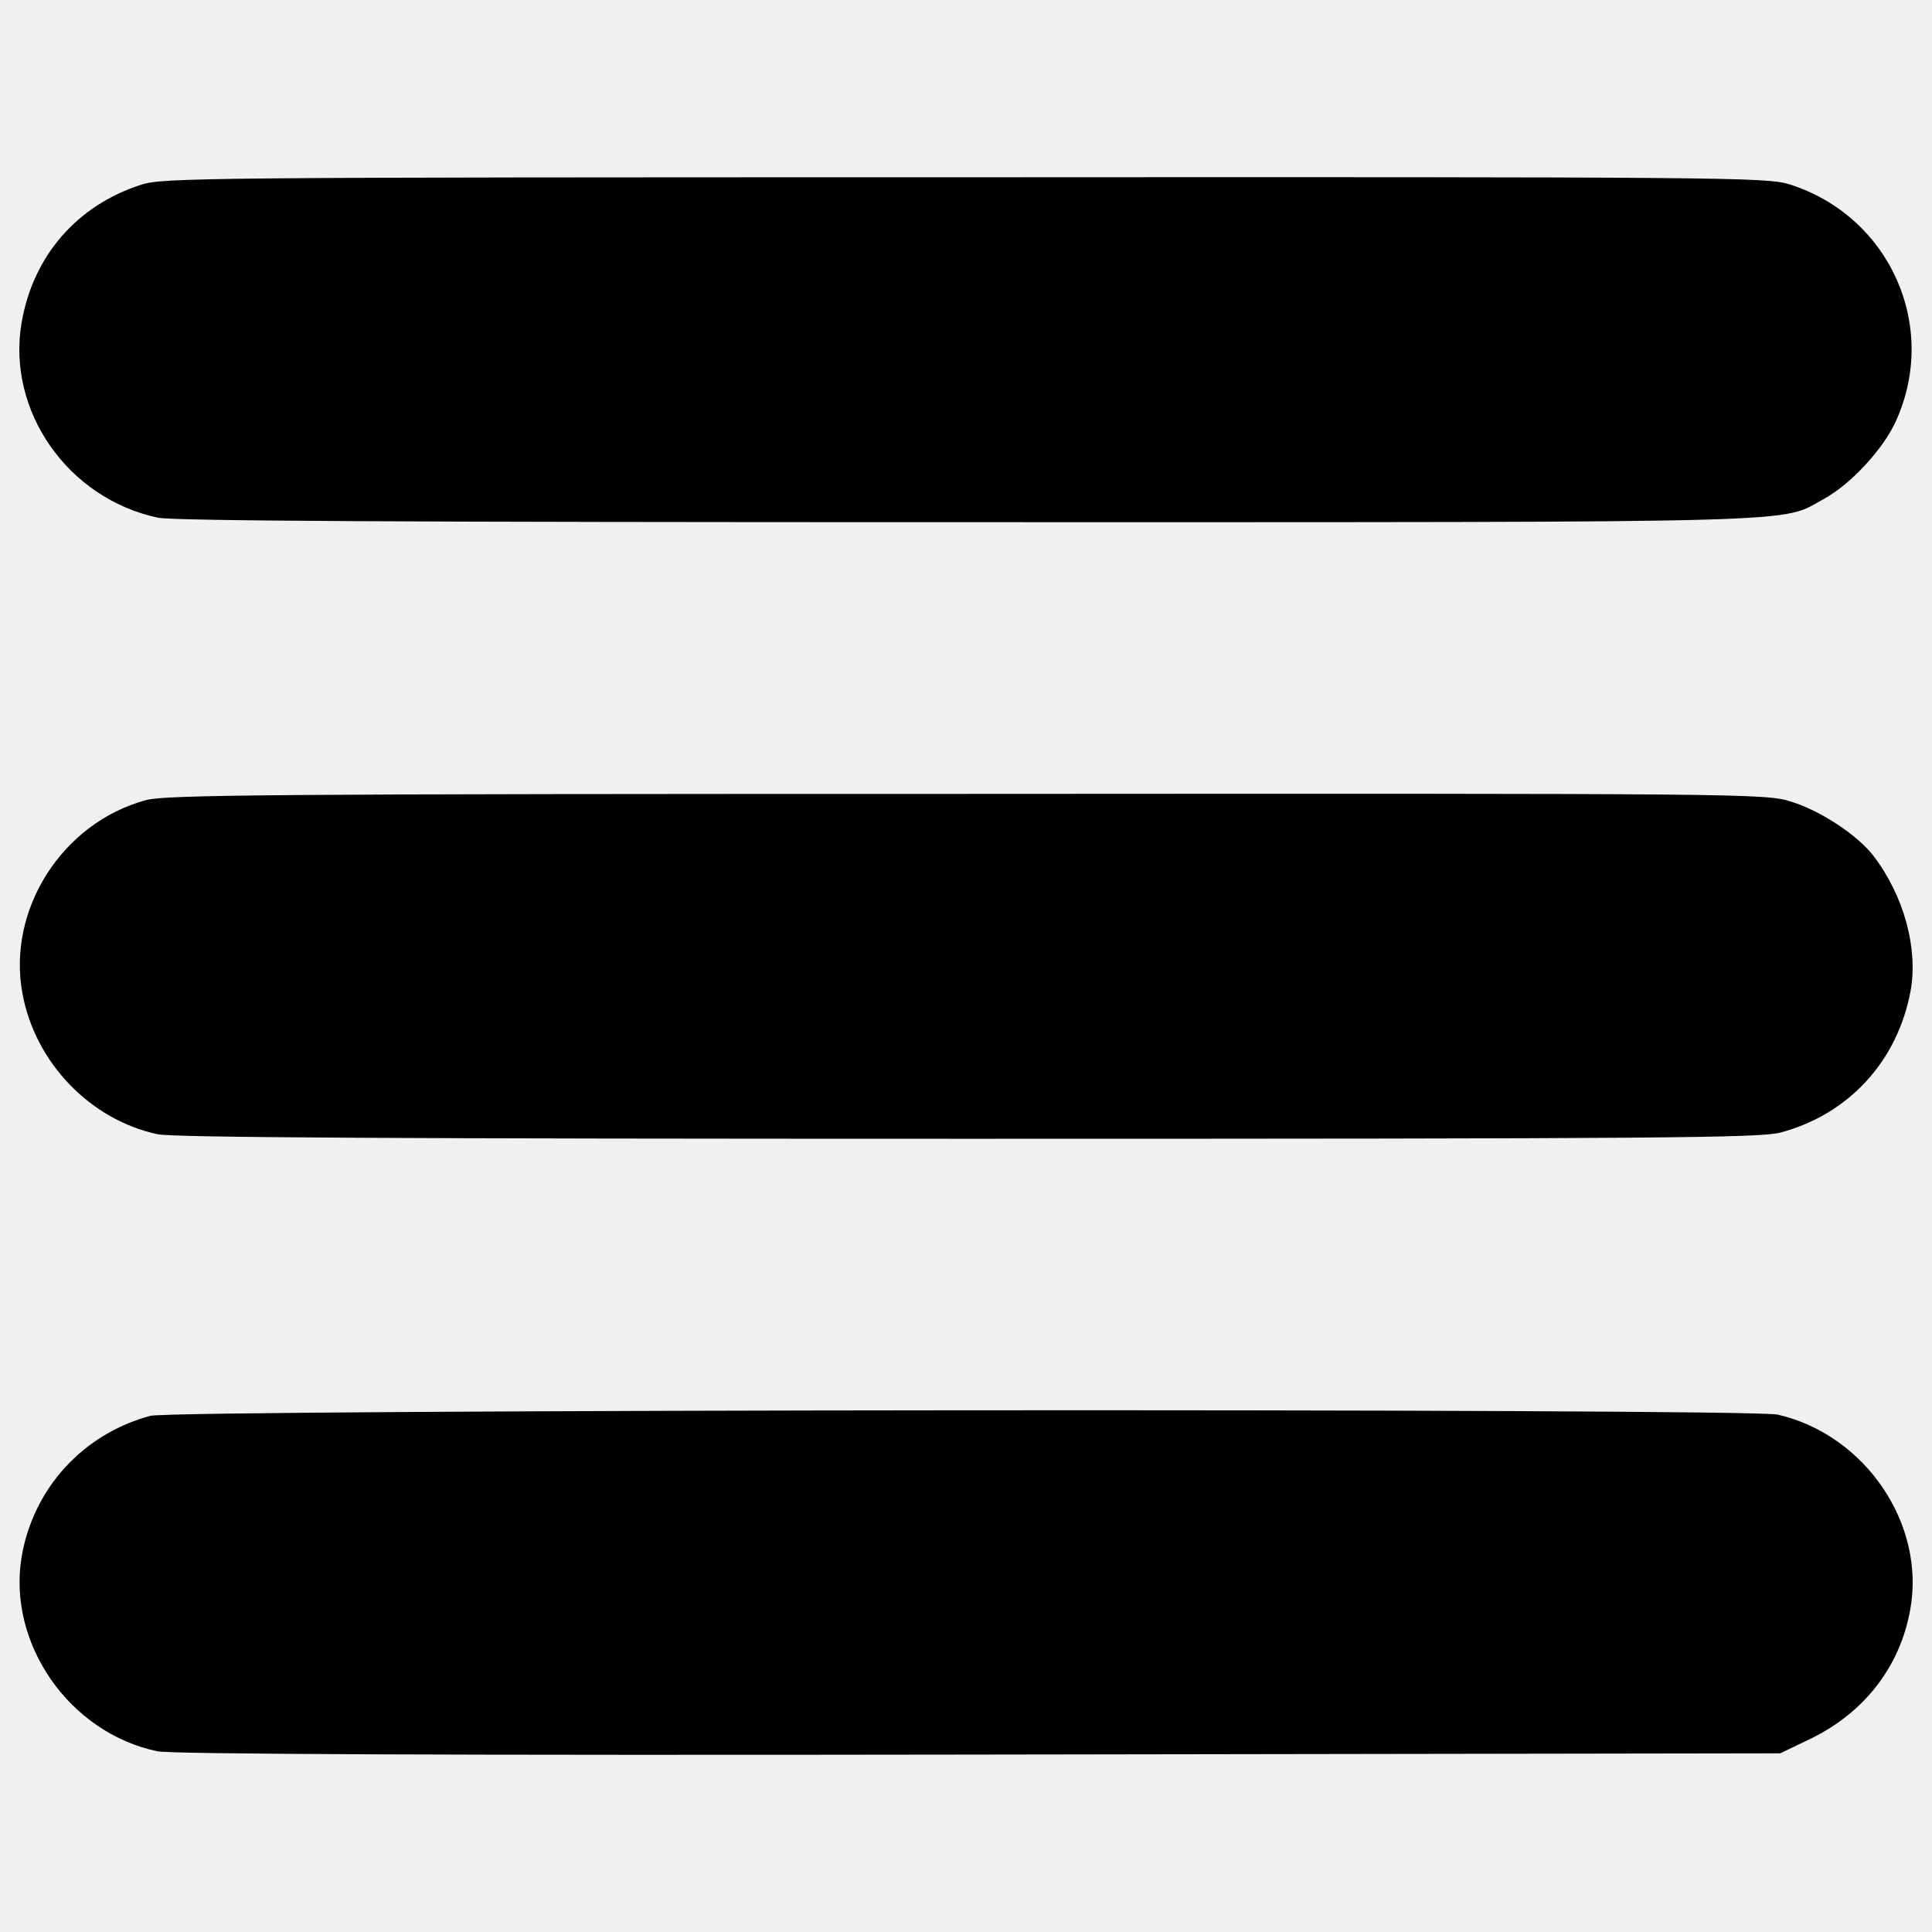
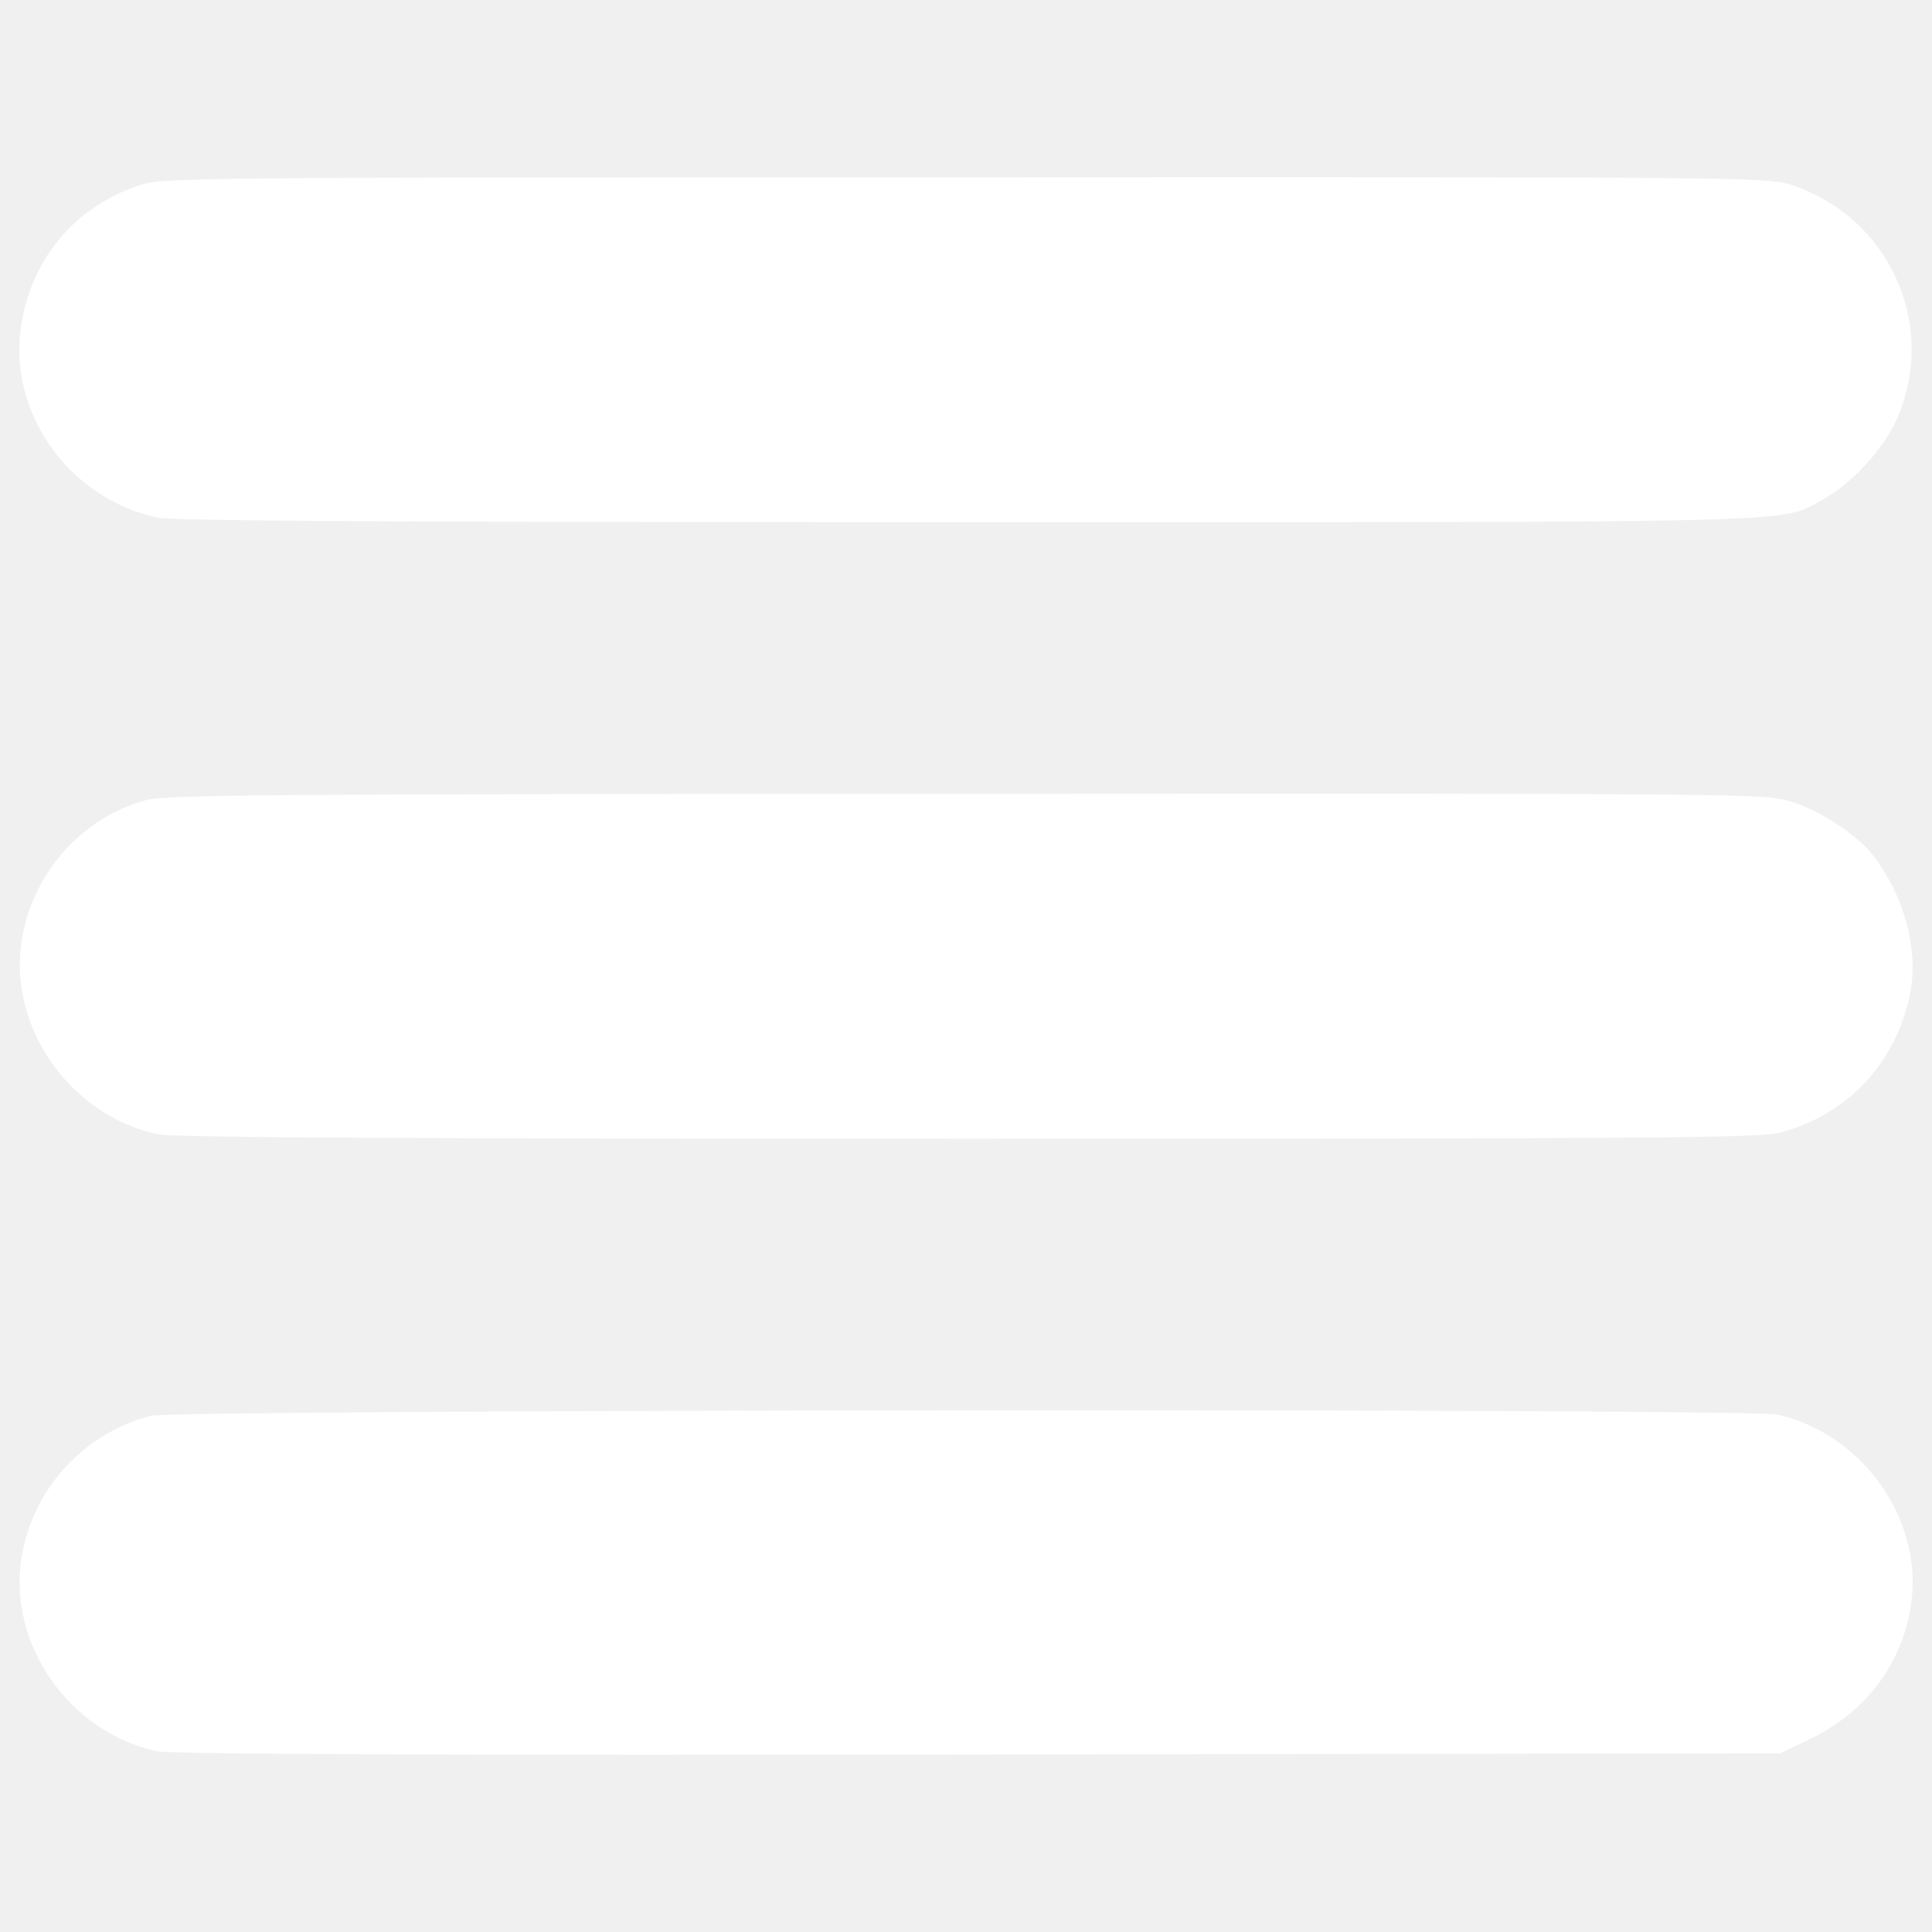
<svg xmlns="http://www.w3.org/2000/svg" version="1.1" x="0px" y="0px" viewBox="0 0 1000 1000" enable-background="new 0 0 1000 1000" xml:space="preserve">
  <g>
    <g transform="translate(0,511) scale(0.1,-0.1)">
-       <path fill="#000" d="M731.2,4154.1C399.2,4047.7,171.6,3786,112,3441.3c-78.7-457.5,238.3-910.7,704.3-1010.7c80.9-17,1251.1-23.4,4191.6-23.4c4461.8,0,4198-6.4,4434.2,121.3c136.2,74.5,304.3,255.3,370.2,400c225.6,493.6-31.9,1063.9-551.1,1227.7c-119.2,36.2-317,38.3-4266.1,36.2C1037.6,4192.4,846.1,4190.2,731.2,4154.1z" />
-       <path fill="#000" d="M756.7,968.9c-434-117-721.3-566-640.4-1002.1c66-357.5,351.1-653.2,700-727.7c80.9-17,1253.2-23.4,4191.6-23.4c3598,0,4095.9,4.3,4206.5,31.9c353.2,93.6,606.4,368.1,674.5,731.9c40.4,221.3-34.1,493.6-191.5,700c-83,108.5-274.5,234-425.5,280.9c-134,42.6-206.4,42.6-4268.2,40.4C1437.6,1000.8,858.8,996.6,756.7,968.9z" />
-       <path fill="#000" d="M778-2218.4C429-2312,171.6-2595,112-2948.2c-74.5-448.9,246.8-910.7,702.1-1006.4c68.1-14.9,1474.5-21.3,4251.2-17l4149,6.4l159.6,76.6c274.5,134.1,459.6,370.2,512.8,663.8c83,444.7-231.9,908.5-685.1,1012.8C9054.8-2178,903.5-2184.4,778-2218.4z" />
+       <path fill="white" d="M731.2,4154.1C399.2,4047.7,171.6,3786,112,3441.3c-78.7-457.5,238.3-910.7,704.3-1010.7c80.9-17,1251.1-23.4,4191.6-23.4c4461.8,0,4198-6.4,4434.2,121.3c136.2,74.5,304.3,255.3,370.2,400c225.6,493.6-31.9,1063.9-551.1,1227.7c-119.2,36.2-317,38.3-4266.1,36.2C1037.6,4192.4,846.1,4190.2,731.2,4154.1z" />
+       <path fill="white" d="M756.7,968.9c-434-117-721.3-566-640.4-1002.1c66-357.5,351.1-653.2,700-727.7c80.9-17,1253.2-23.4,4191.6-23.4c3598,0,4095.9,4.3,4206.5,31.9c353.2,93.6,606.4,368.1,674.5,731.9c40.4,221.3-34.1,493.6-191.5,700c-83,108.5-274.5,234-425.5,280.9c-134,42.6-206.4,42.6-4268.2,40.4C1437.6,1000.8,858.8,996.6,756.7,968.9z" />
+       <path fill="white" d="M778-2218.4C429-2312,171.6-2595,112-2948.2c-74.5-448.9,246.8-910.7,702.1-1006.4c68.1-14.9,1474.5-21.3,4251.2-17l4149,6.4l159.6,76.6c274.5,134.1,459.6,370.2,512.8,663.8c83,444.7-231.9,908.5-685.1,1012.8C9054.8-2178,903.5-2184.4,778-2218.4z" />
    </g>
  </g>
</svg>
